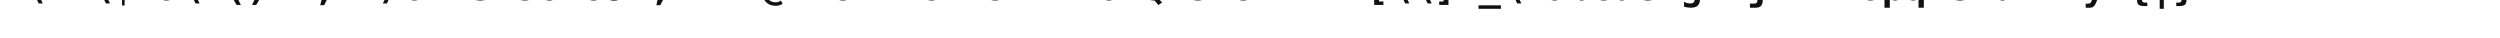
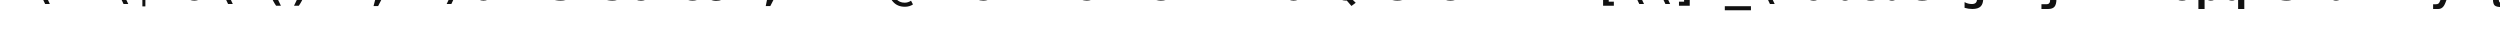
- <svg xmlns="http://www.w3.org/2000/svg" version="1.1" viewBox="0 0 2150 32">
+ <svg xmlns="http://www.w3.org/2000/svg" version="1.1" viewBox="0 0 1843 32">
  <text x="0" y="0" fill="#111" font-family="monospace" font-size="32" font-weight="800" text-anchor="start" alignment-baseline="hanging">!\"#\$%&amp;\'()*+,-./0123456789:;&lt;=&gt;?@ABCDEFGHIJKLMNOPQRSTUVWXYZ[\\]^_\`abcdefghijklmnopqrstuvwxyz{|}~?</text>
</svg>
